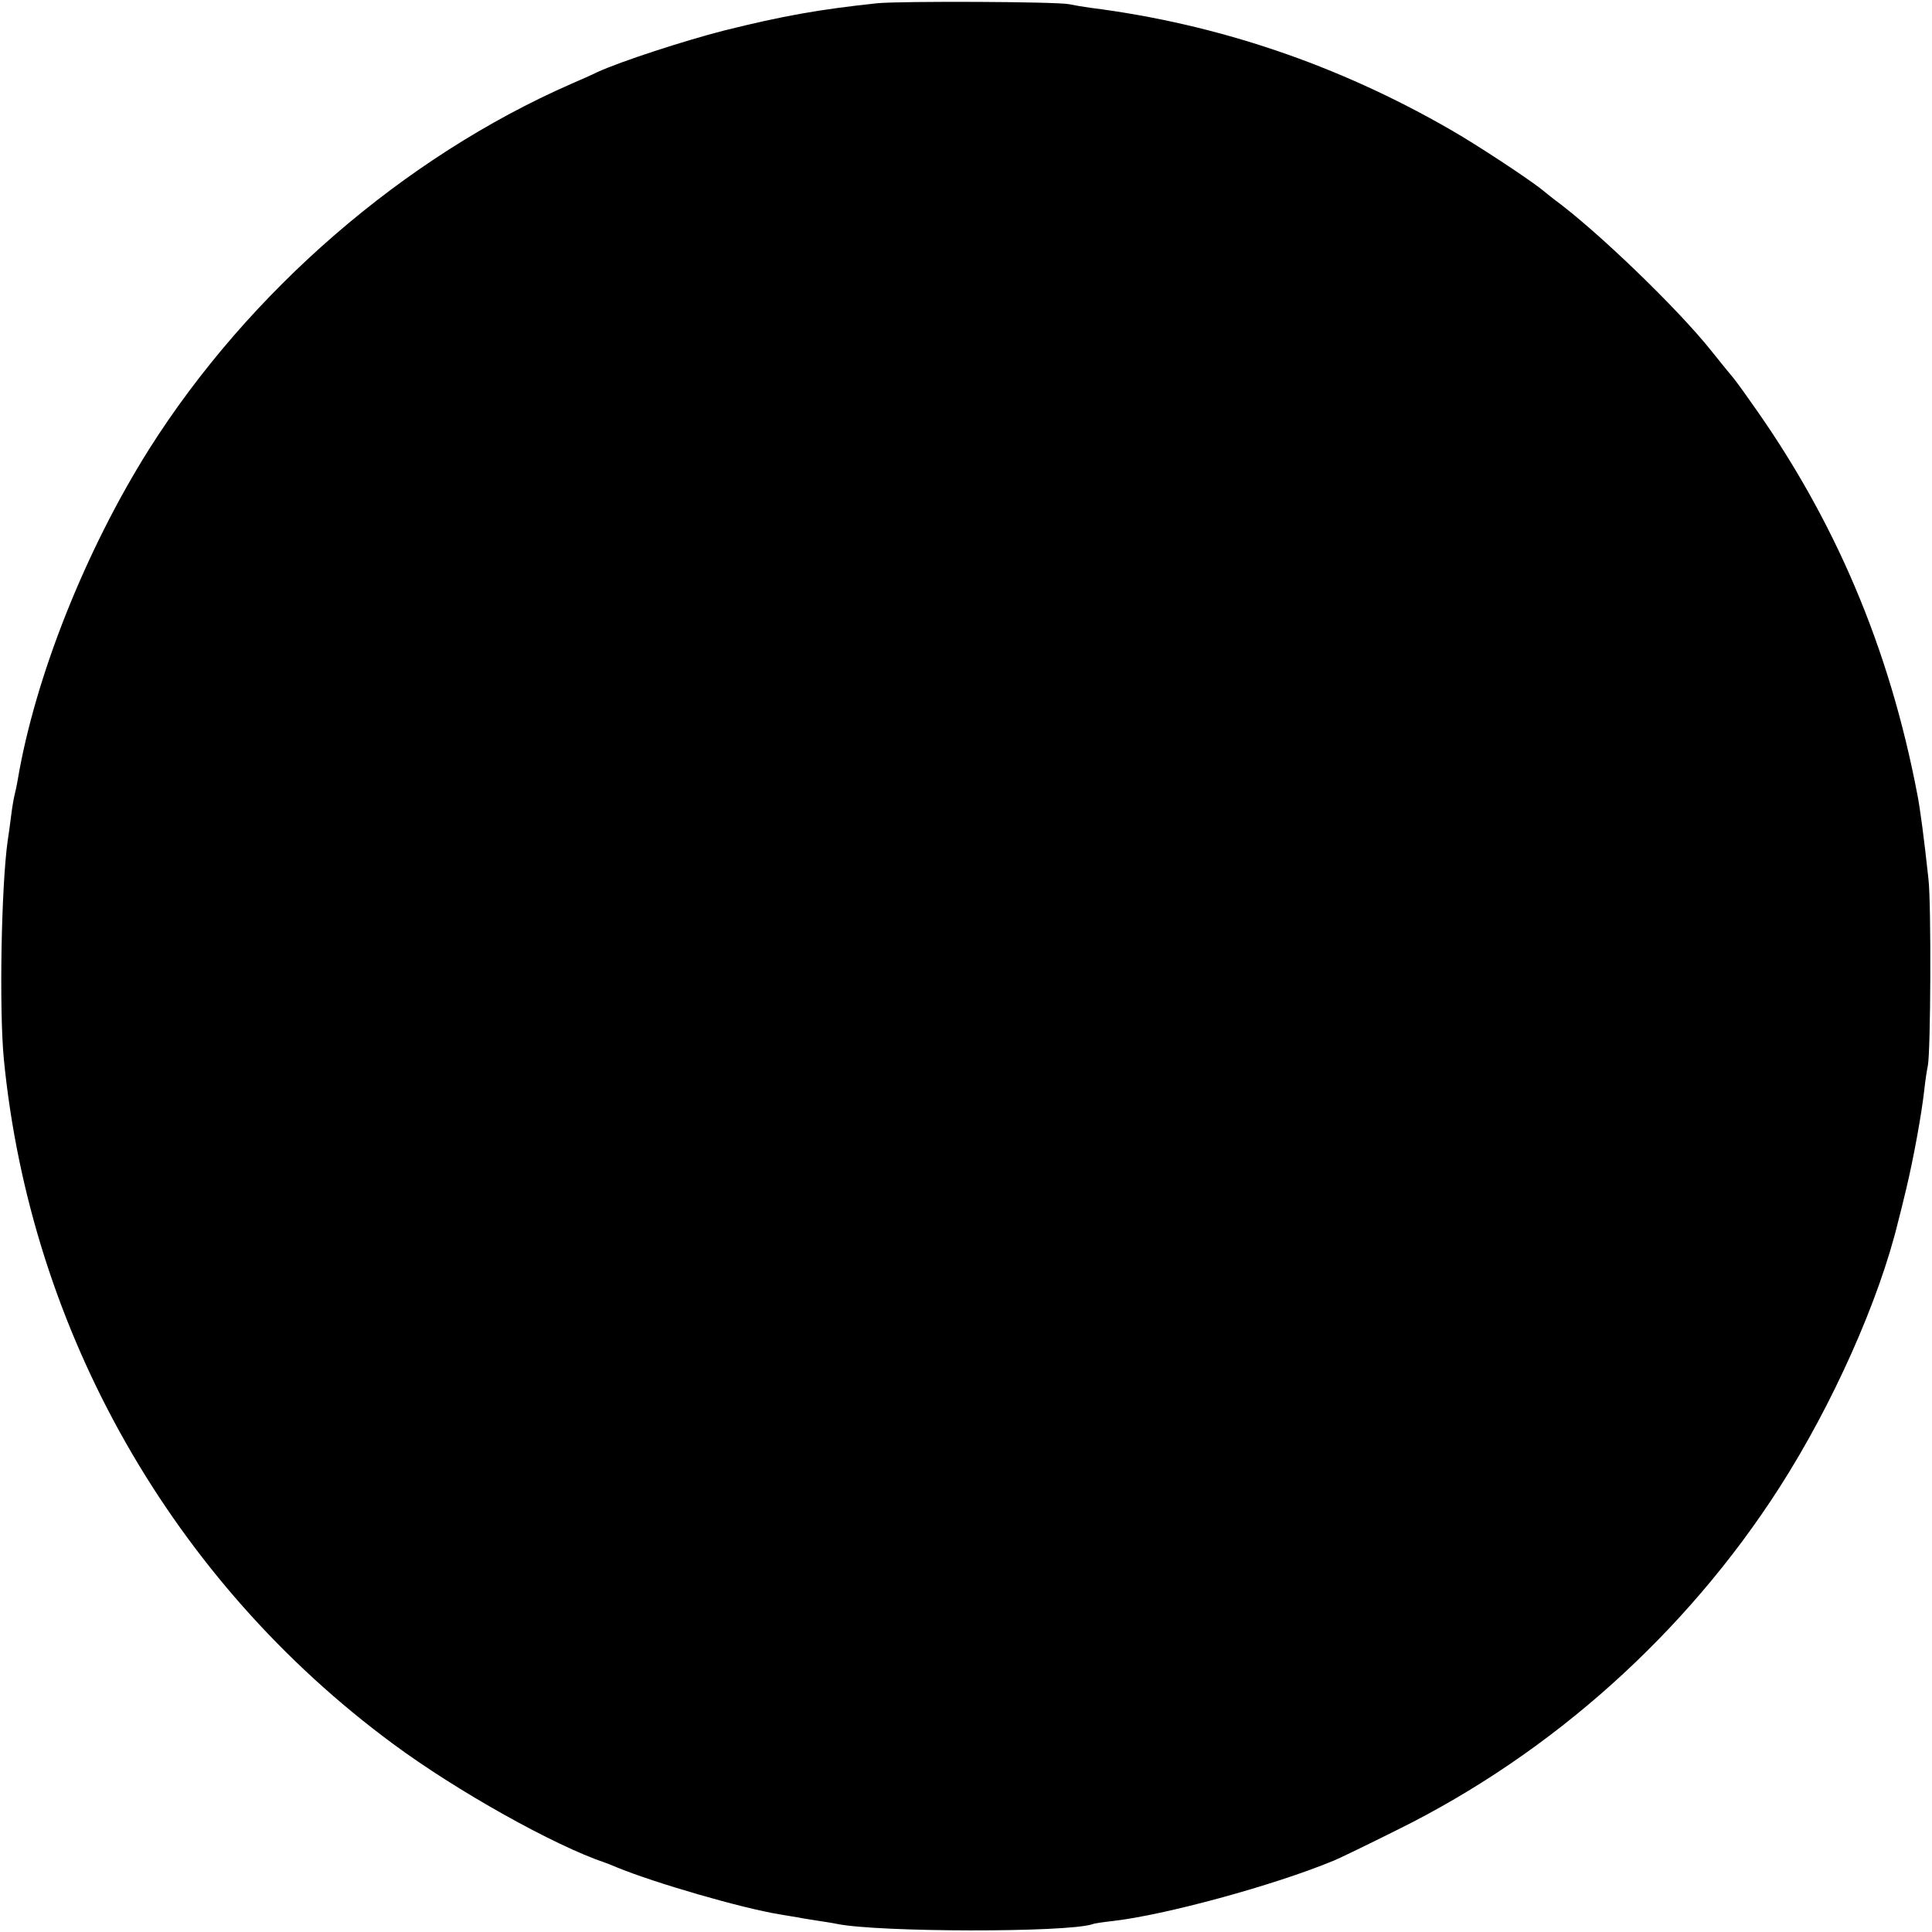
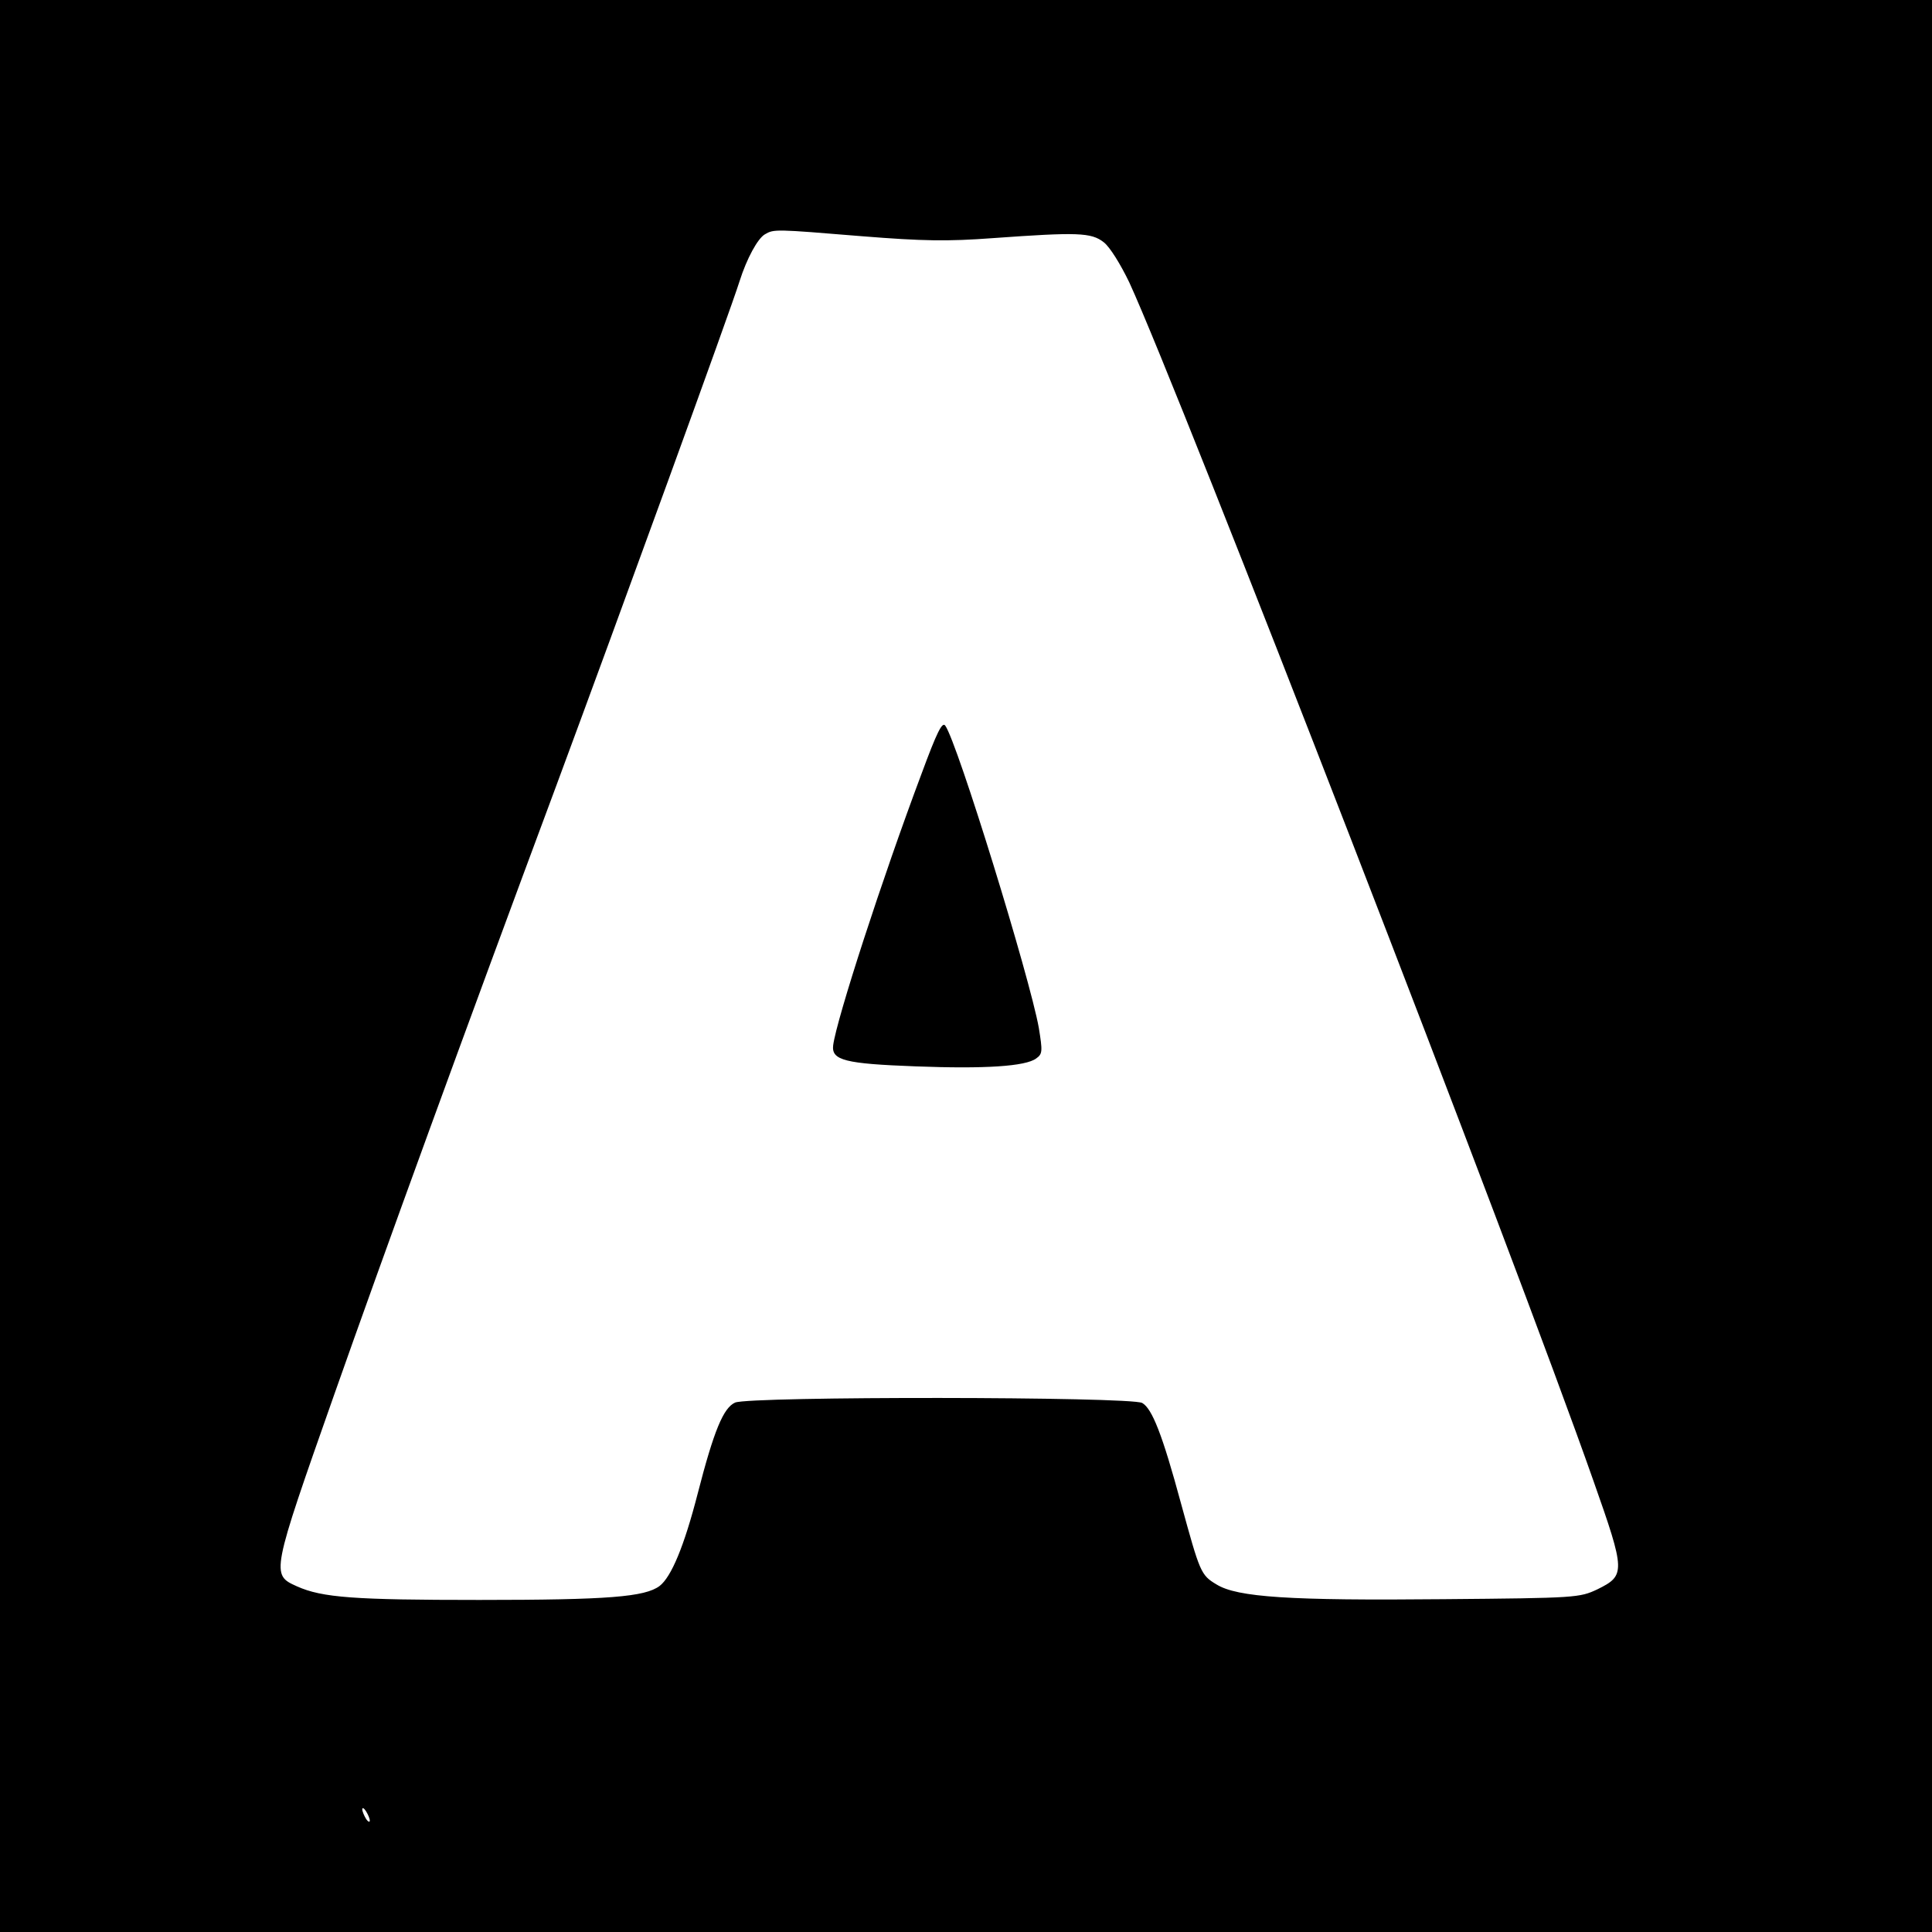
- <svg xmlns="http://www.w3.org/2000/svg" version="1.0" width="600pt" height="600pt" viewBox="0 0 600 600" preserveAspectRatio="xMidYMid meet">
-   <g transform="translate(0,600) scale(0.1,-0.1)" fill="#000000" stroke="none">
-     <path d="M2725 5990 c-179 -19 -293 -39 -477 -85 -125 -32 -321 -96 -393 -129 -16 -8 -52 -24 -80 -36 -521 -228 -1002 -645 -1312 -1135 -197 -313 -354 -707 -408 -1027 -3 -18 -8 -40 -10 -48 -2 -8 -7 -35 -10 -60 -3 -25 -8 -61 -11 -80 -20 -140 -27 -525 -12 -680 83 -845 523 -1620 1209 -2126 197 -146 501 -316 659 -369 3 -1 19 -7 35 -14 119 -49 389 -127 505 -146 19 -3 46 -8 60 -10 14 -3 41 -7 60 -10 19 -3 46 -7 60 -10 129 -26 711 -27 792 -1 7 3 36 7 63 10 160 18 500 110 688 188 17 7 106 50 198 96 479 237 895 610 1185 1062 165 257 310 582 369 827 3 10 14 55 25 101 23 96 48 234 56 307 3 28 8 61 11 75 9 43 11 502 2 580 -14 130 -26 219 -34 260 -87 458 -257 858 -520 1225 -27 39 -52 72 -55 75 -3 3 -32 39 -65 80 -104 131 -356 374 -490 472 -5 4 -23 18 -40 32 -45 35 -201 138 -280 183 -350 202 -725 329 -1120 379 -22 3 -51 8 -65 11 -41 8 -519 10 -595 3z" />
+ <svg xmlns="http://www.w3.org/2000/svg" version="1.0" width="512pt" height="512pt" viewBox="0 0 512 512" preserveAspectRatio="xMidYMid meet">
+   <g transform="translate(0,512) scale(0.1,-0.1)" fill="#000000" stroke="none">
+     <path d="M0 2560 l0 -2560 2560 0 2560 0 0 2560 0 2560 -2560 0 -2560 0 0 -2560z m2284 1934 c162 -13 227 -14 348 -5 223 16 260 15 293 -11 16 -12 45 -59 68 -107 134 -291 1023 -2586 1230 -3176 85 -241 85 -250 10 -287 -47 -22 -55 -23 -408 -26 -407 -4 -546 5 -601 39 -42 25 -44 32 -94 214 -50 185 -77 252 -103 267 -31 17 -1040 18 -1079 1 -31 -14 -56 -74 -99 -241 -36 -140 -70 -221 -101 -245 -39 -29 -135 -37 -478 -37 -331 0 -416 6 -483 36 -69 31 -69 32 99 509 129 366 344 957 589 1615 165 445 461 1258 485 1335 19 60 48 113 67 124 24 14 26 14 257 -5z m-1304 -4199 c0 -5 -5 -3 -10 5 -5 8 -10 20 -10 25 0 6 5 3 10 -5 5 -8 10 -19 10 -25z" />
+     <path d="M2442 3069 c-104 -277 -225 -650 -234 -719 -5 -40 31 -49 219 -56 183 -7 291 0 319 21 17 12 17 19 7 81 -24 134 -216 757 -248 801 -8 11 -22 -17 -63 -128z" />
  </g>
</svg>
